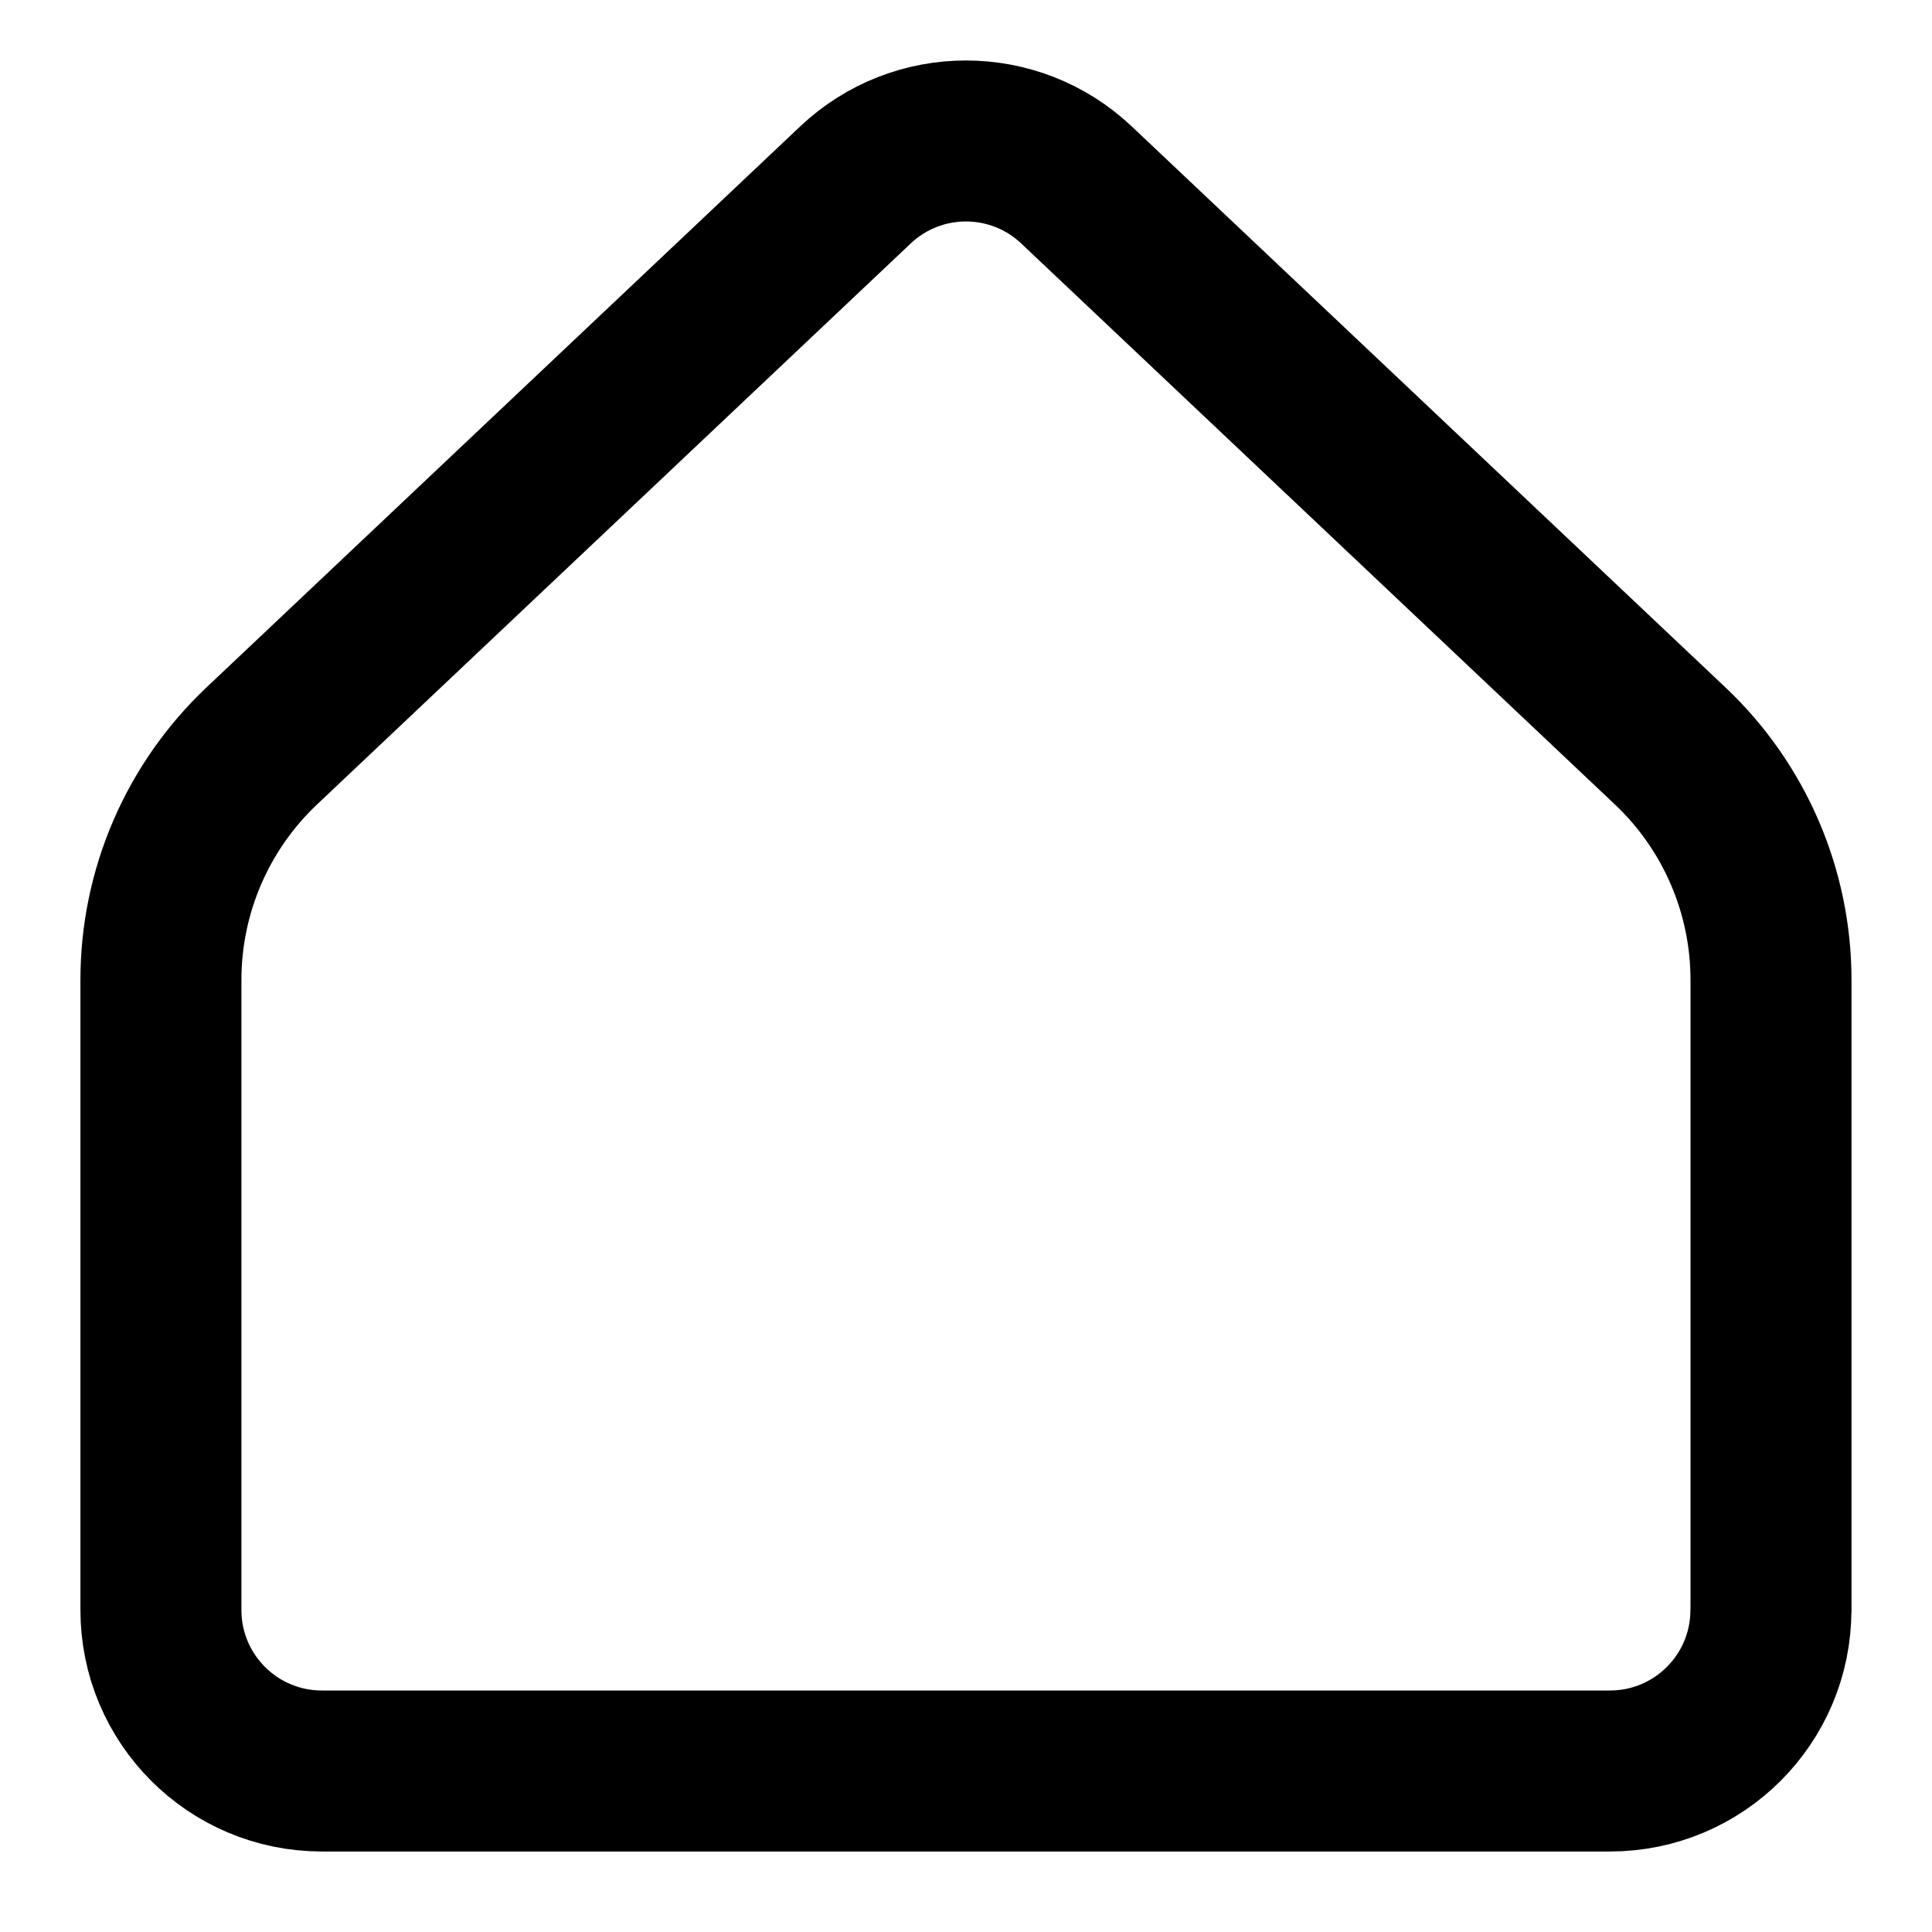
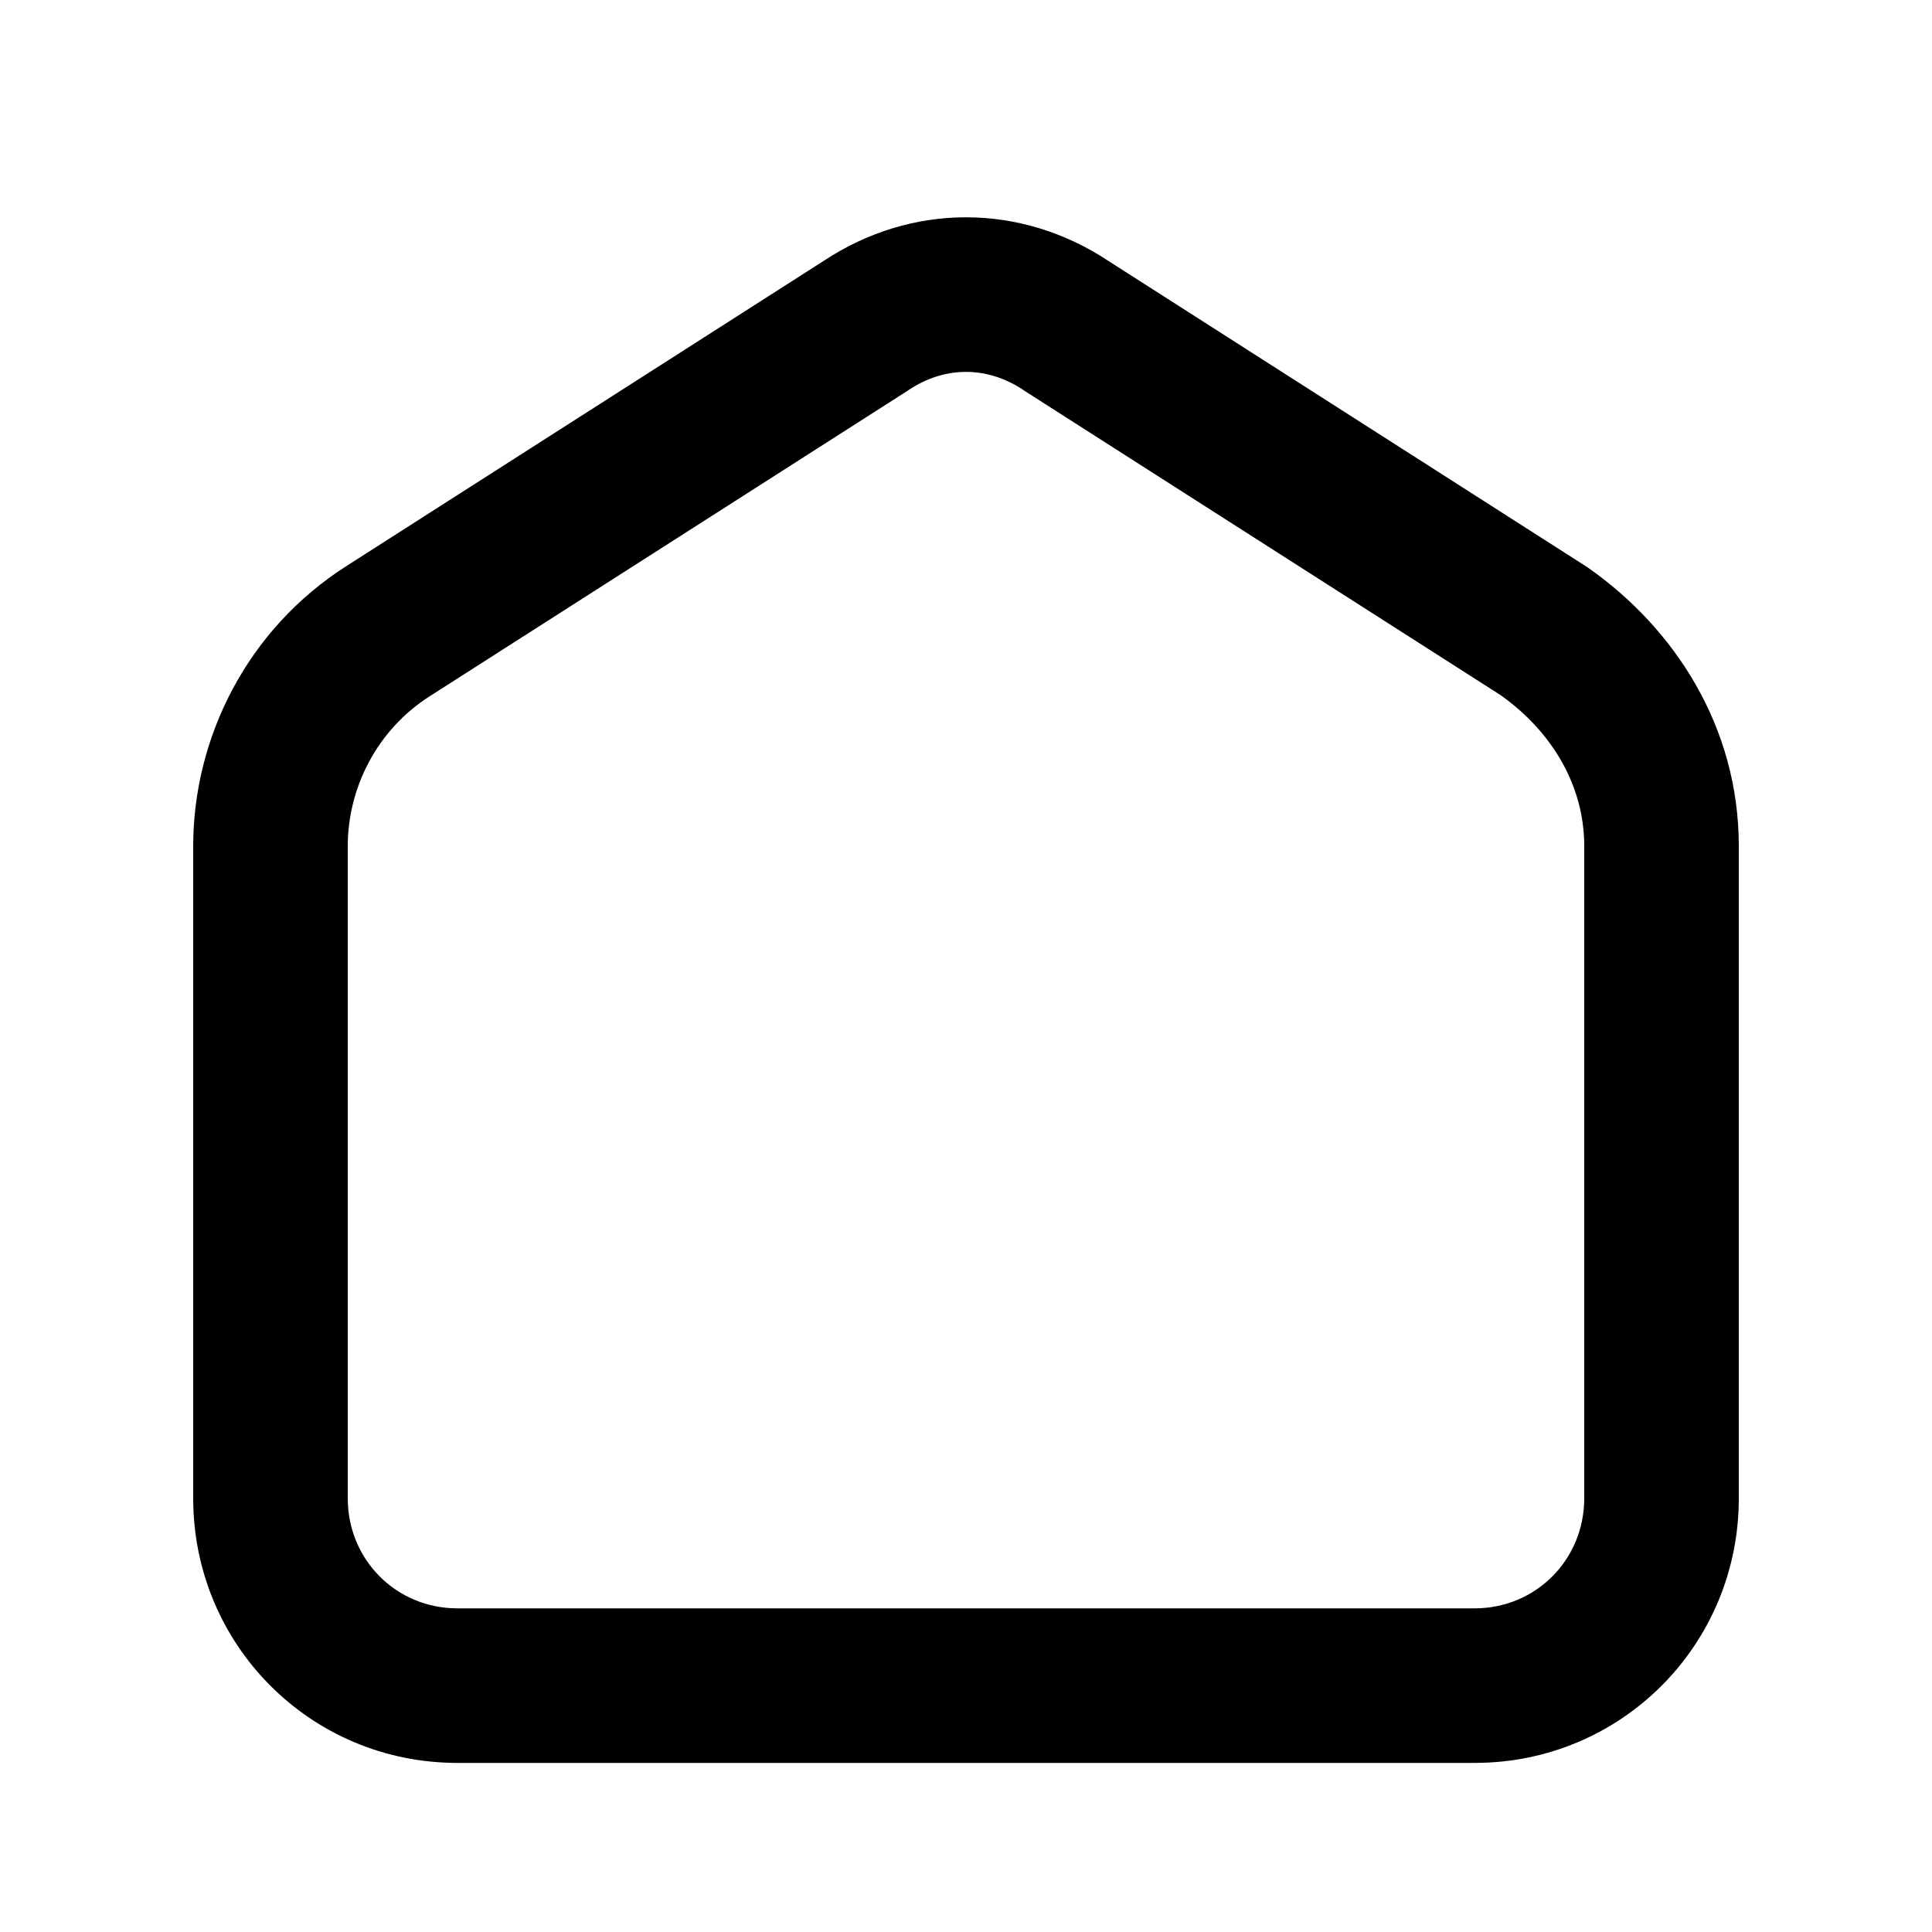
- <svg xmlns="http://www.w3.org/2000/svg" fill="none" height="24" viewBox="0 0 24 24" width="24">
-   <path d="m22 20v-7.827c0-1.1-.453-2.152-1.253-2.907l-7.374-6.968c-.771-.729-1.976-.729-2.747 0l-7.374 6.968c-.8.756-1.253 1.807-1.253 2.907v7.827c0 1.105.895 2 2 2h16c1.105 0 2-.895 2-2z" stroke="#000" stroke-linecap="round" stroke-linejoin="round" stroke-width="2" />
+ <svg xmlns="http://www.w3.org/2000/svg" width="24" height="24" viewBox="0 0 25 24" fill="none">
+   <path fill-rule="evenodd" clip-rule="evenodd" d="M13.243 4.547C12.773 4.234 12.227 4.234 11.757 4.547L11.74 4.559L5.561 8.509C4.878 8.944 4.5 9.696 4.5 10.449V18.888C4.5 19.685 5.129 20.312 5.918 20.312H19.082C19.871 20.312 20.5 19.685 20.5 18.888V10.449C20.5 9.67 20.088 8.972 19.419 8.496L13.26 4.559L13.243 4.547ZM14.345 2.878C13.207 2.123 11.793 2.123 10.655 2.878L4.485 6.823C4.484 6.823 4.485 6.823 4.485 6.823C3.197 7.644 2.5 9.048 2.5 10.449V18.888C2.5 20.785 4.02 22.312 5.918 22.312H19.082C20.98 22.312 22.5 20.785 22.5 18.888V10.449C22.5 8.9 21.665 7.629 20.552 6.848C20.54 6.839 20.528 6.831 20.516 6.824L14.345 2.878Z" fill="black" />
</svg>
